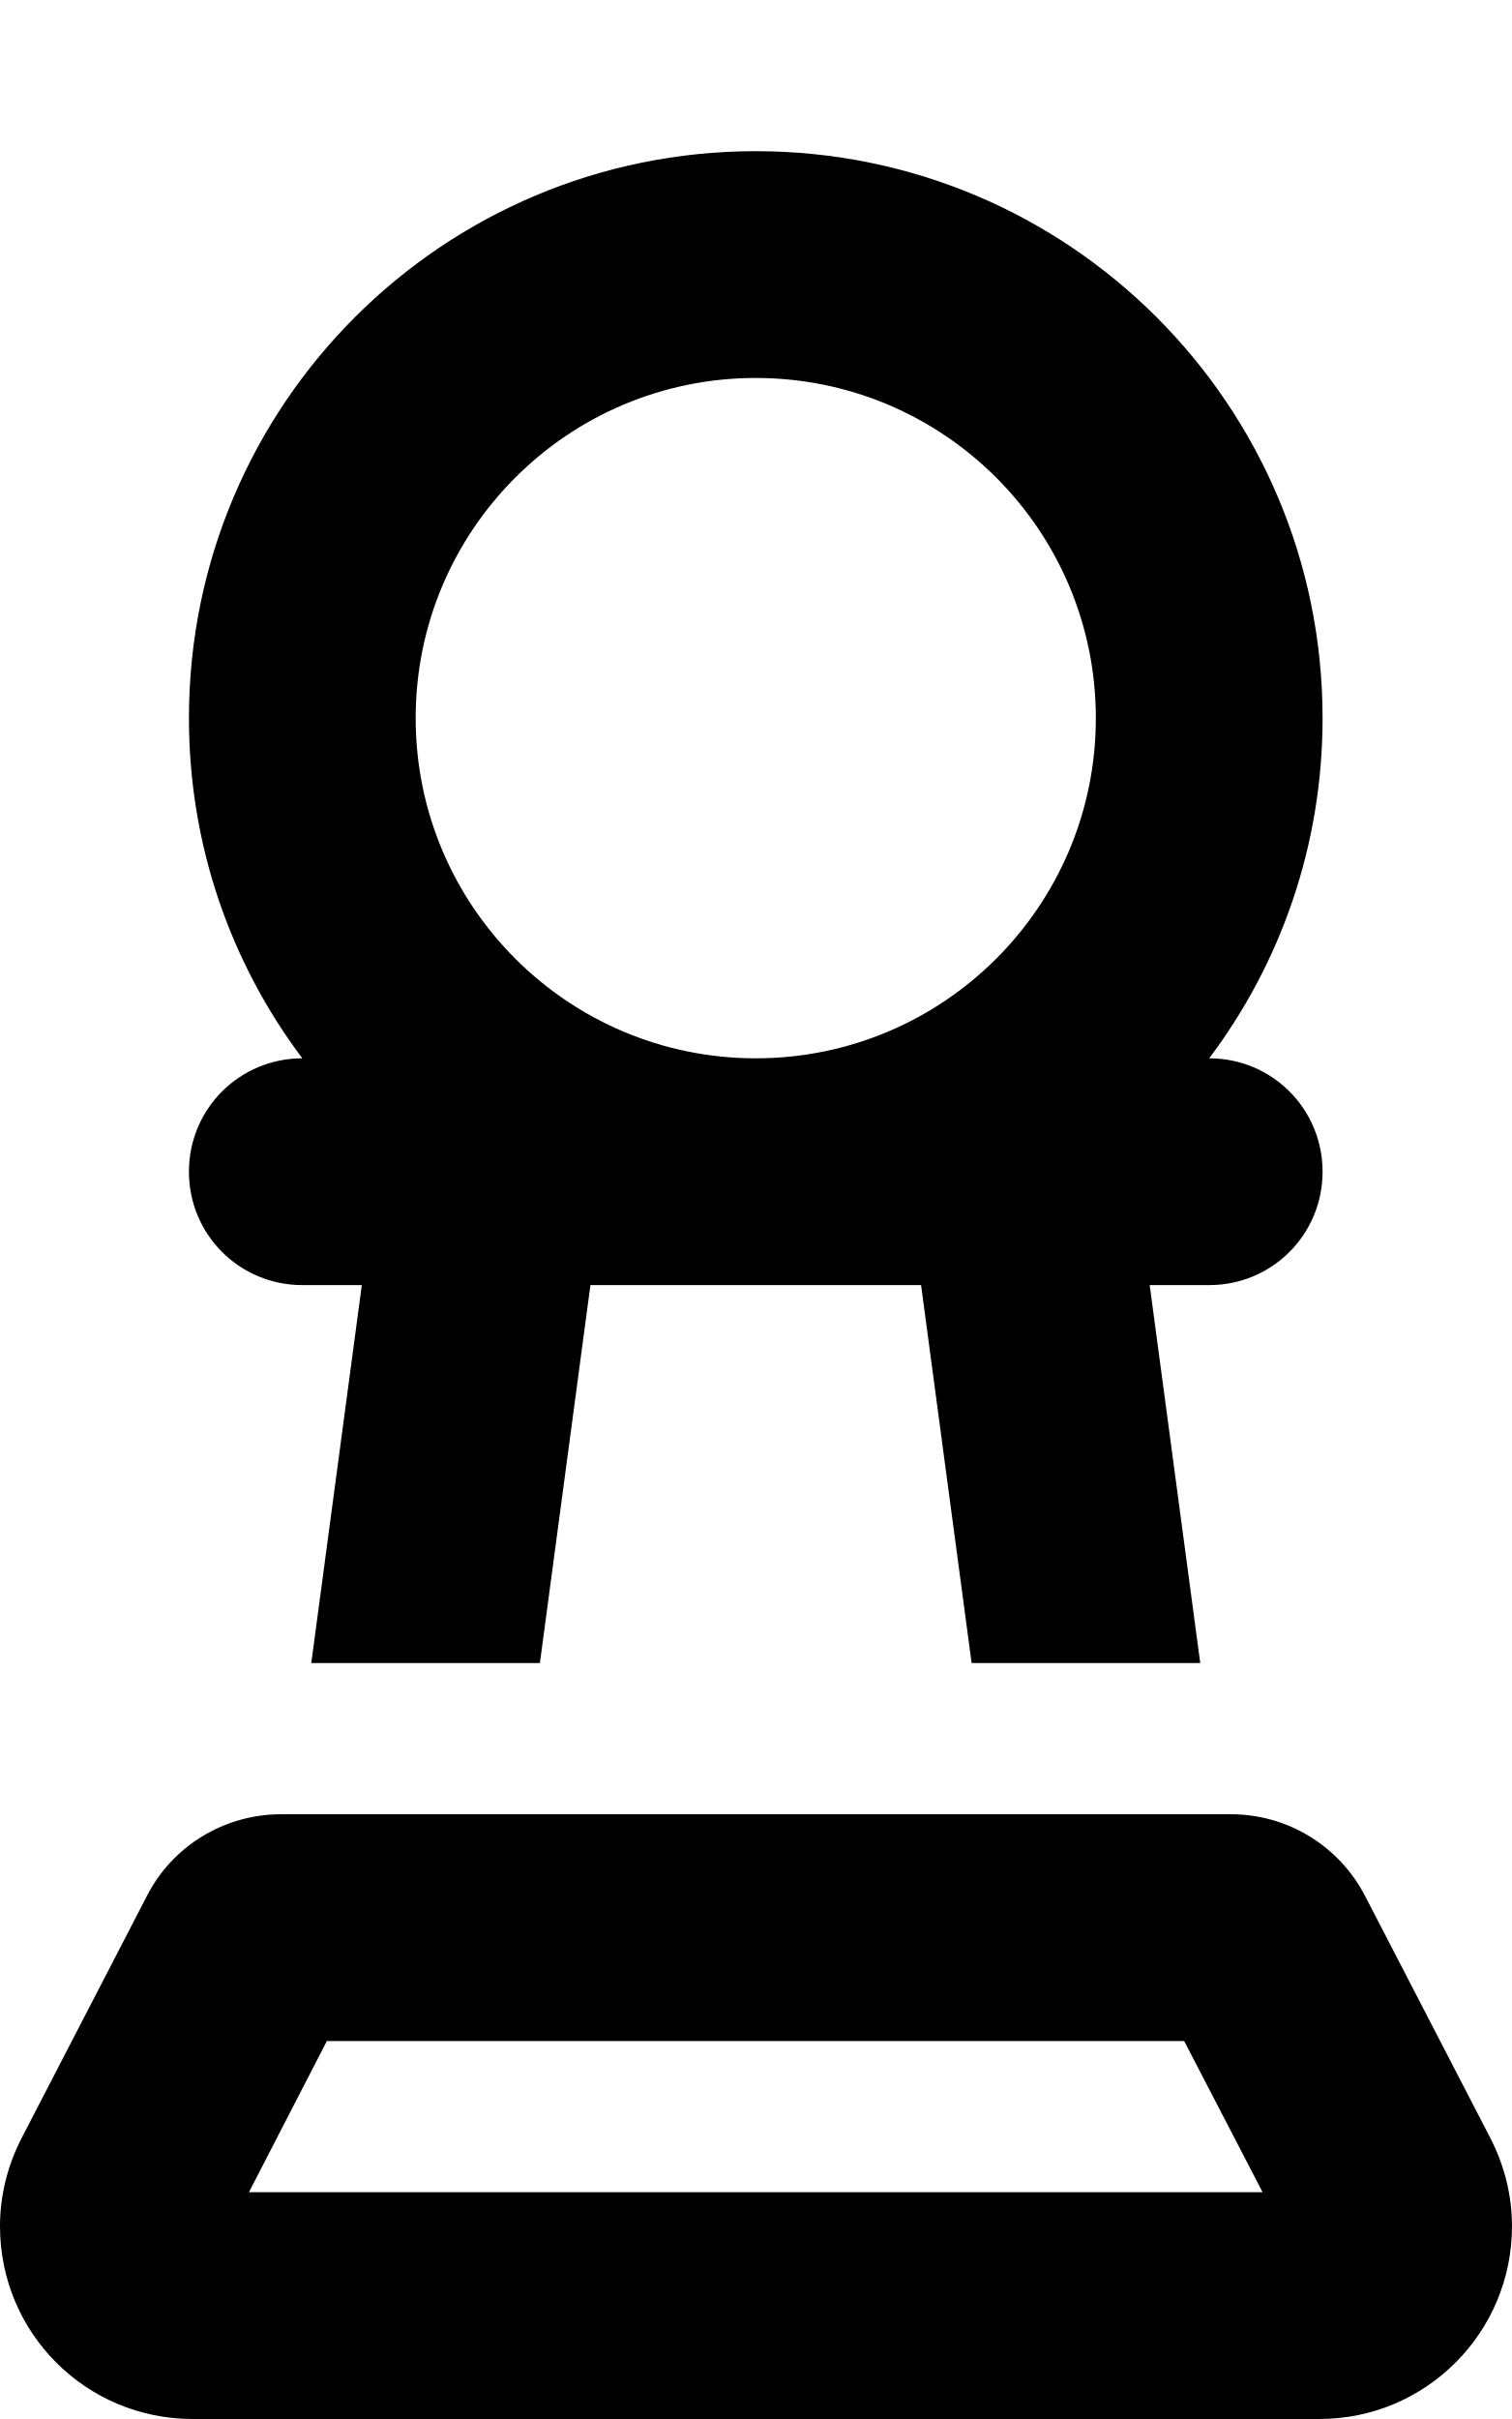
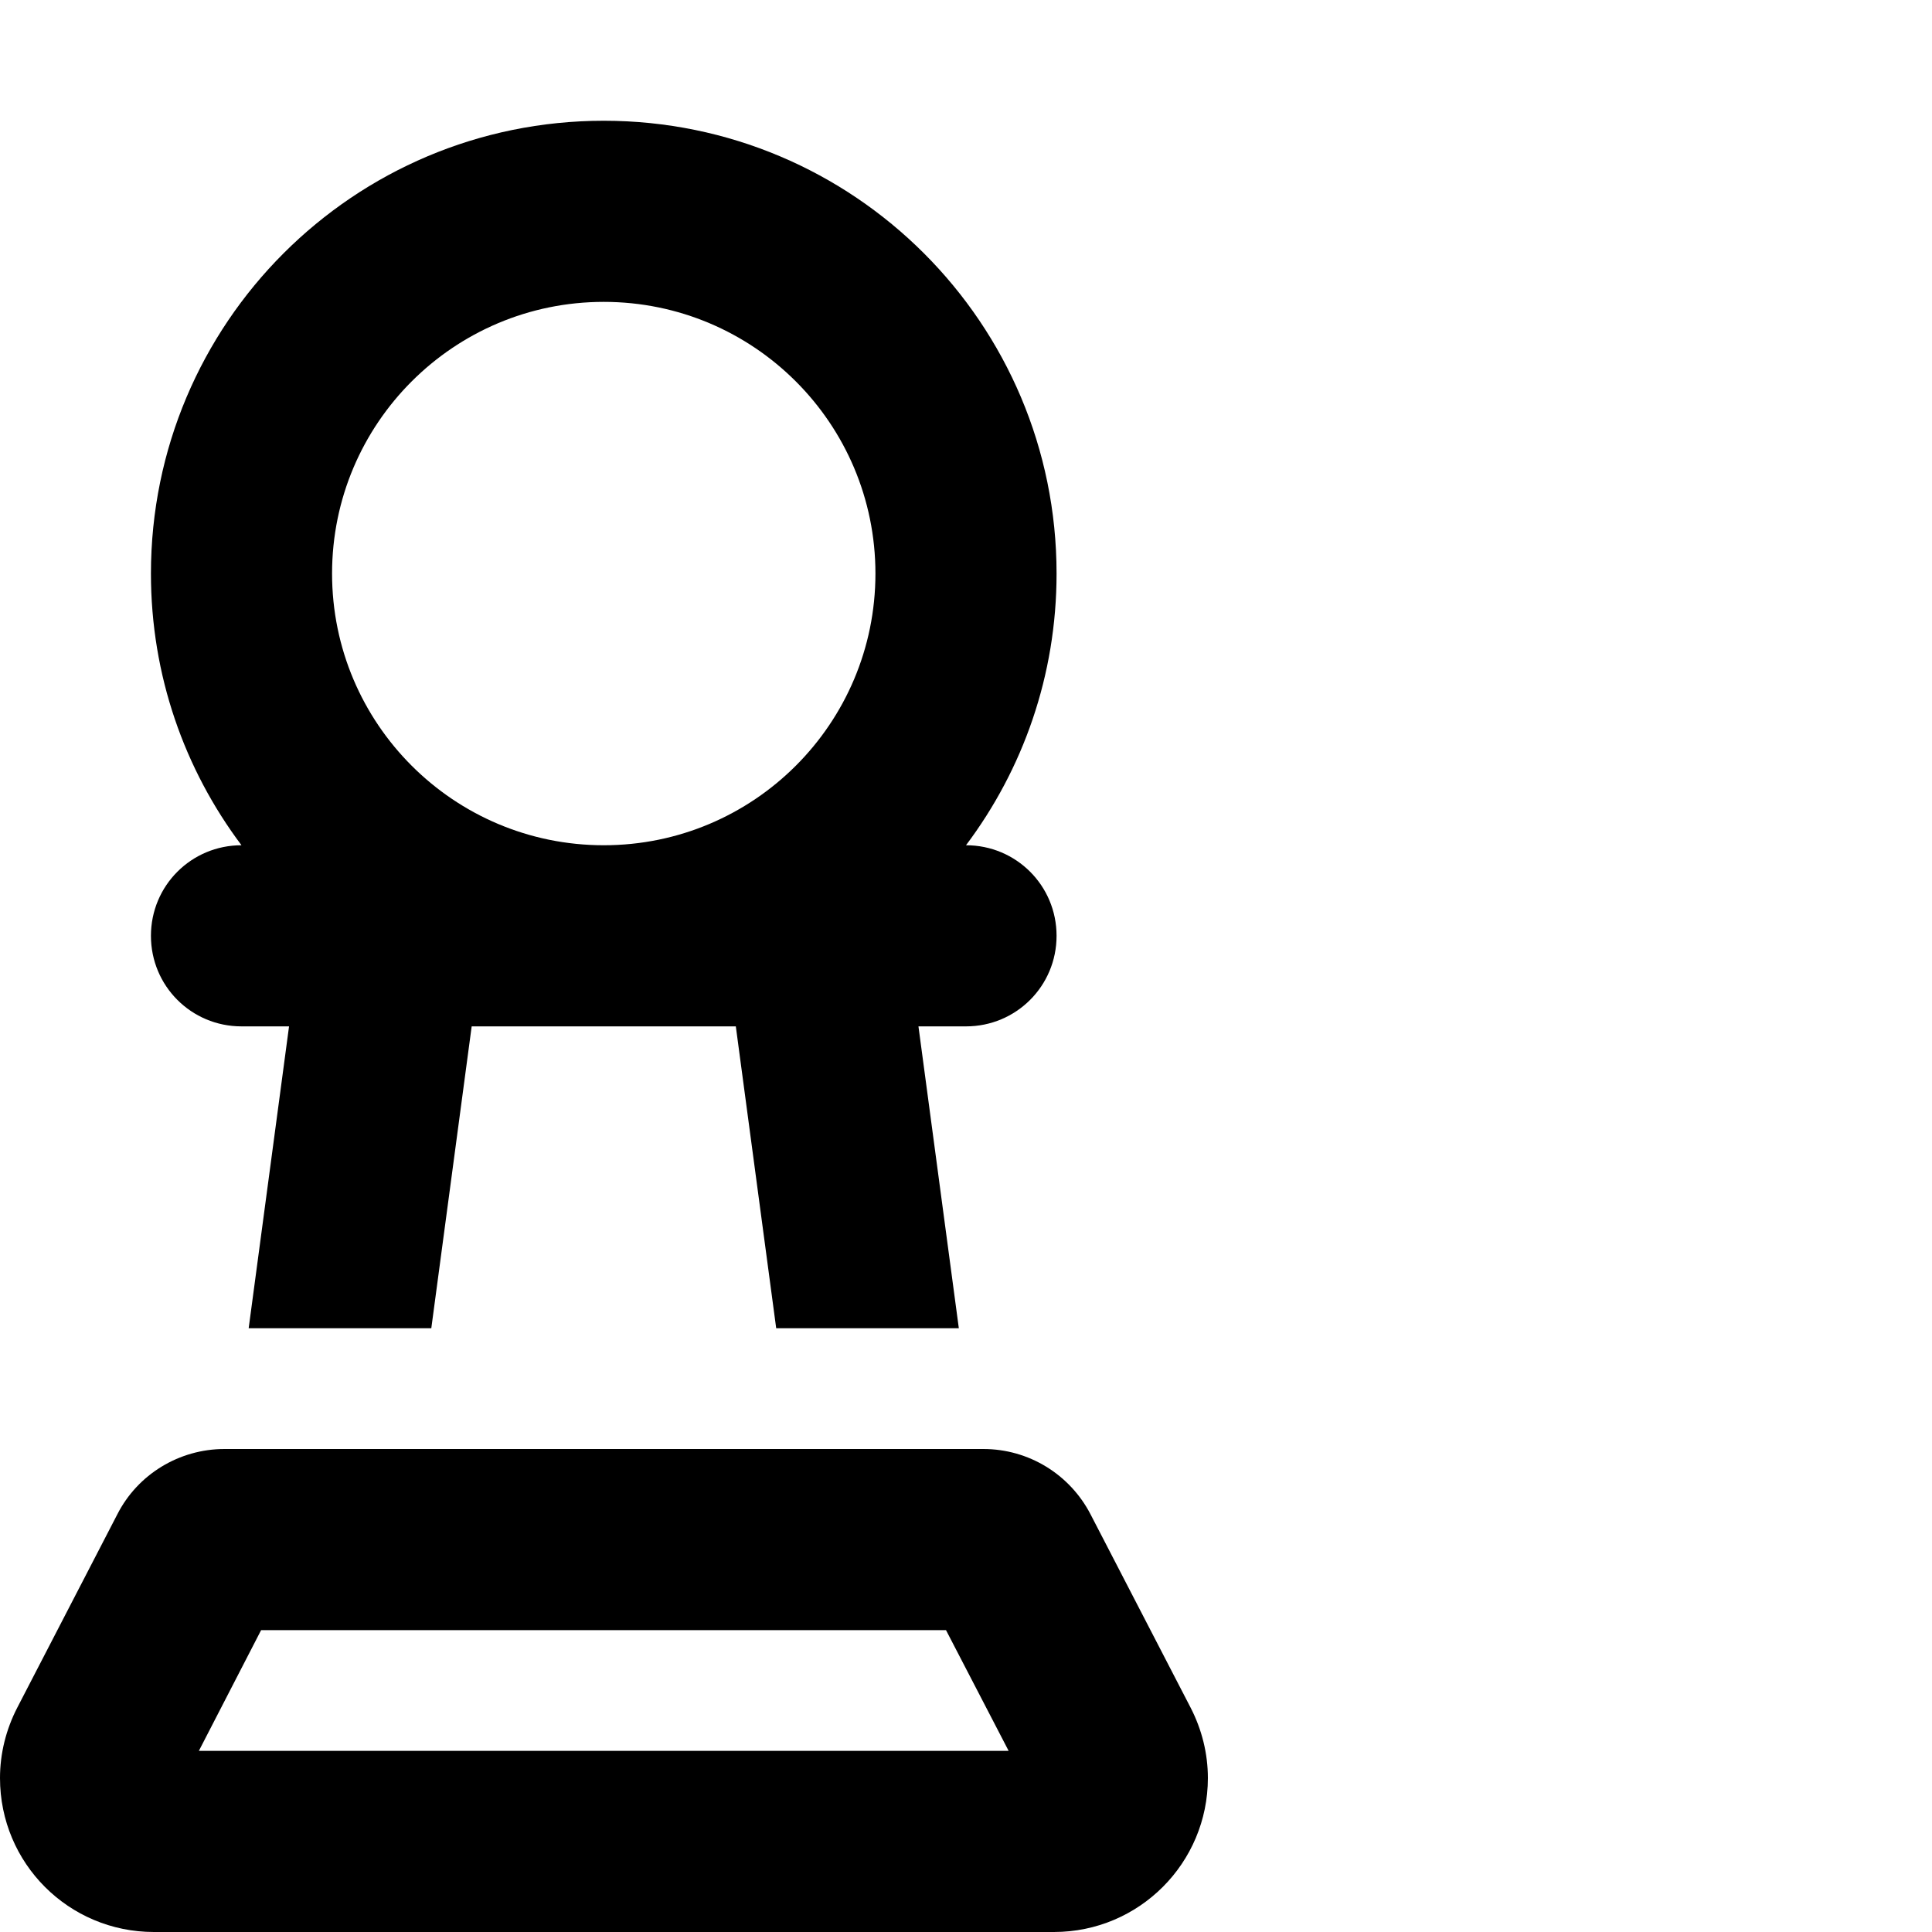
- <svg xmlns="http://www.w3.org/2000/svg" viewBox="0 0 320 512">
+ <svg xmlns="http://www.w3.org/2000/svg" viewBox="0 0 512 512">
  <path d="M232 152A72 72 0 1 0 88 152a72 72 0 1 0 144 0zm24 120H243.4l10.7 80H205.7L195 272H160 125l-10.7 80H65.9l10.7-80H64c-13.3 0-24-10.7-24-24s10.7-24 24-24c-15.1-20.1-24-45-24-72C40 85.7 93.7 32 160 32s120 53.7 120 120c0 27-8.9 51.9-24 72c13.3 0 24 10.7 24 24s-10.7 24-24 24zM52.7 464H267.3l-16.6-32H69.2L52.7 464zm207.9-80c12 0 22.9 6.7 28.4 17.3l26.5 51.2c3 5.8 4.6 12.2 4.6 18.7c0 22.5-18.2 40.8-40.8 40.8H40.8C18.2 512 0 493.8 0 471.2c0-6.5 1.6-12.9 4.6-18.7l26.5-51.2C36.5 390.7 47.5 384 59.5 384h201z" />
</svg>
